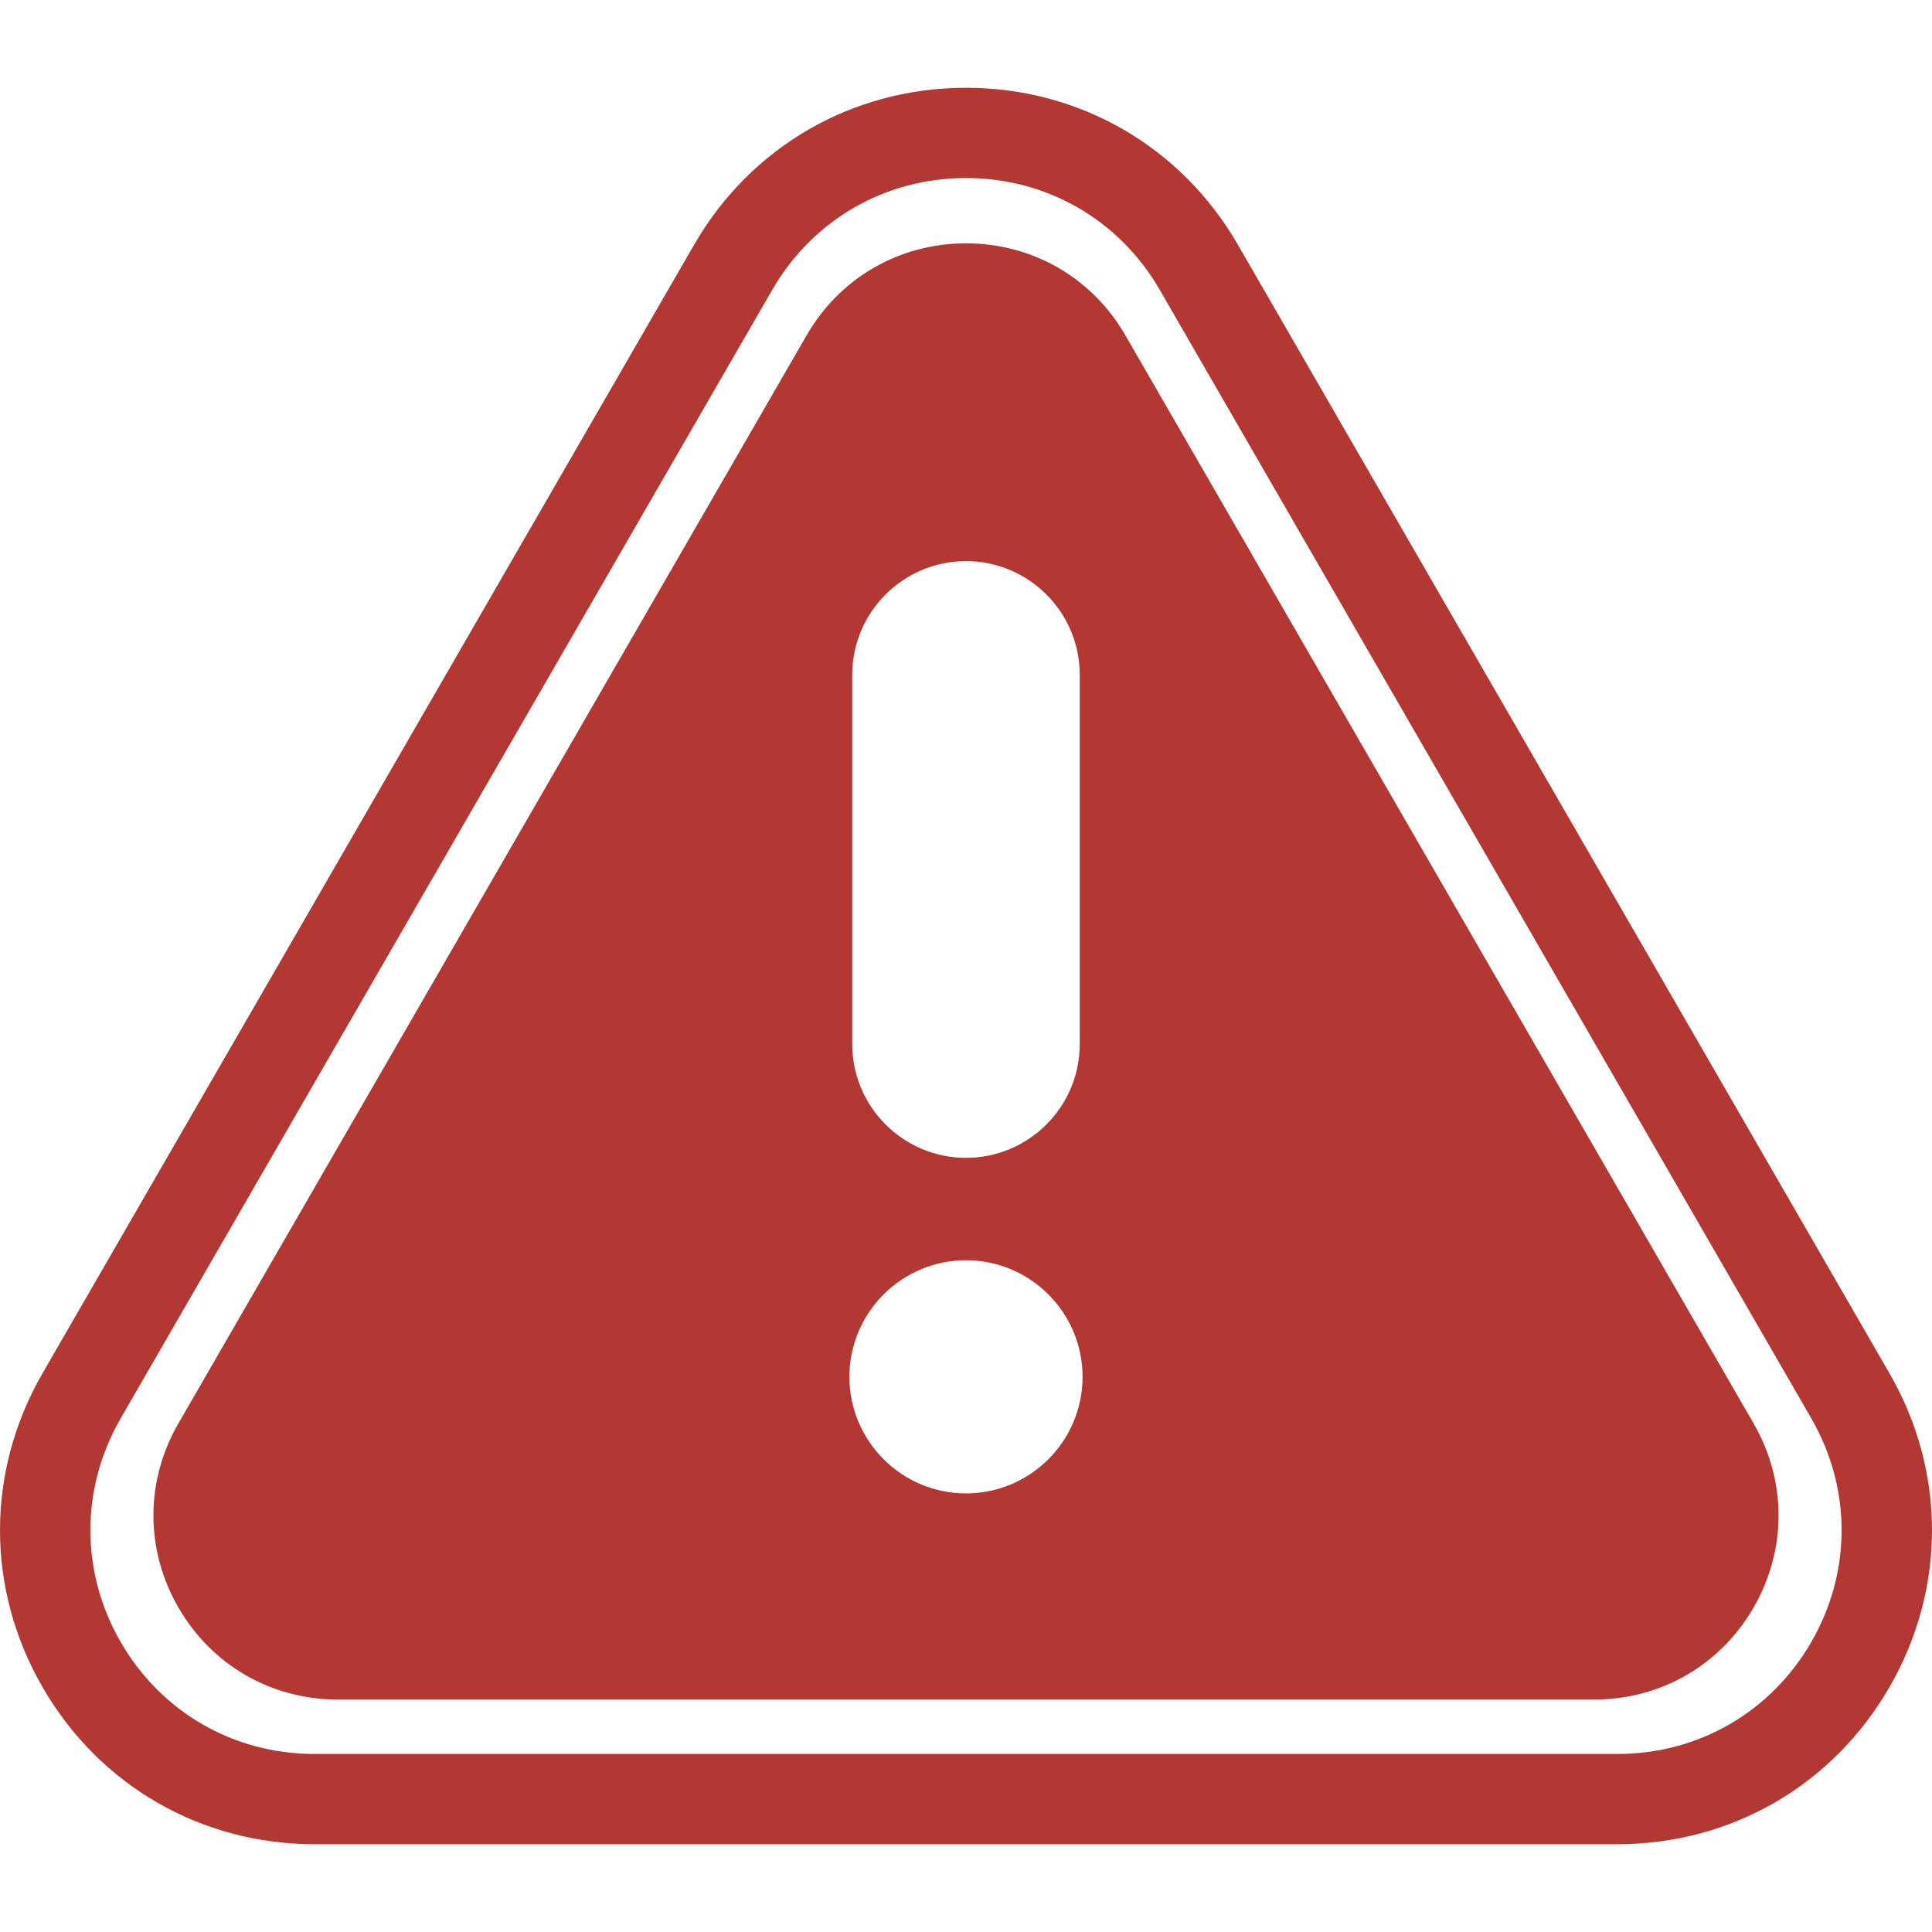
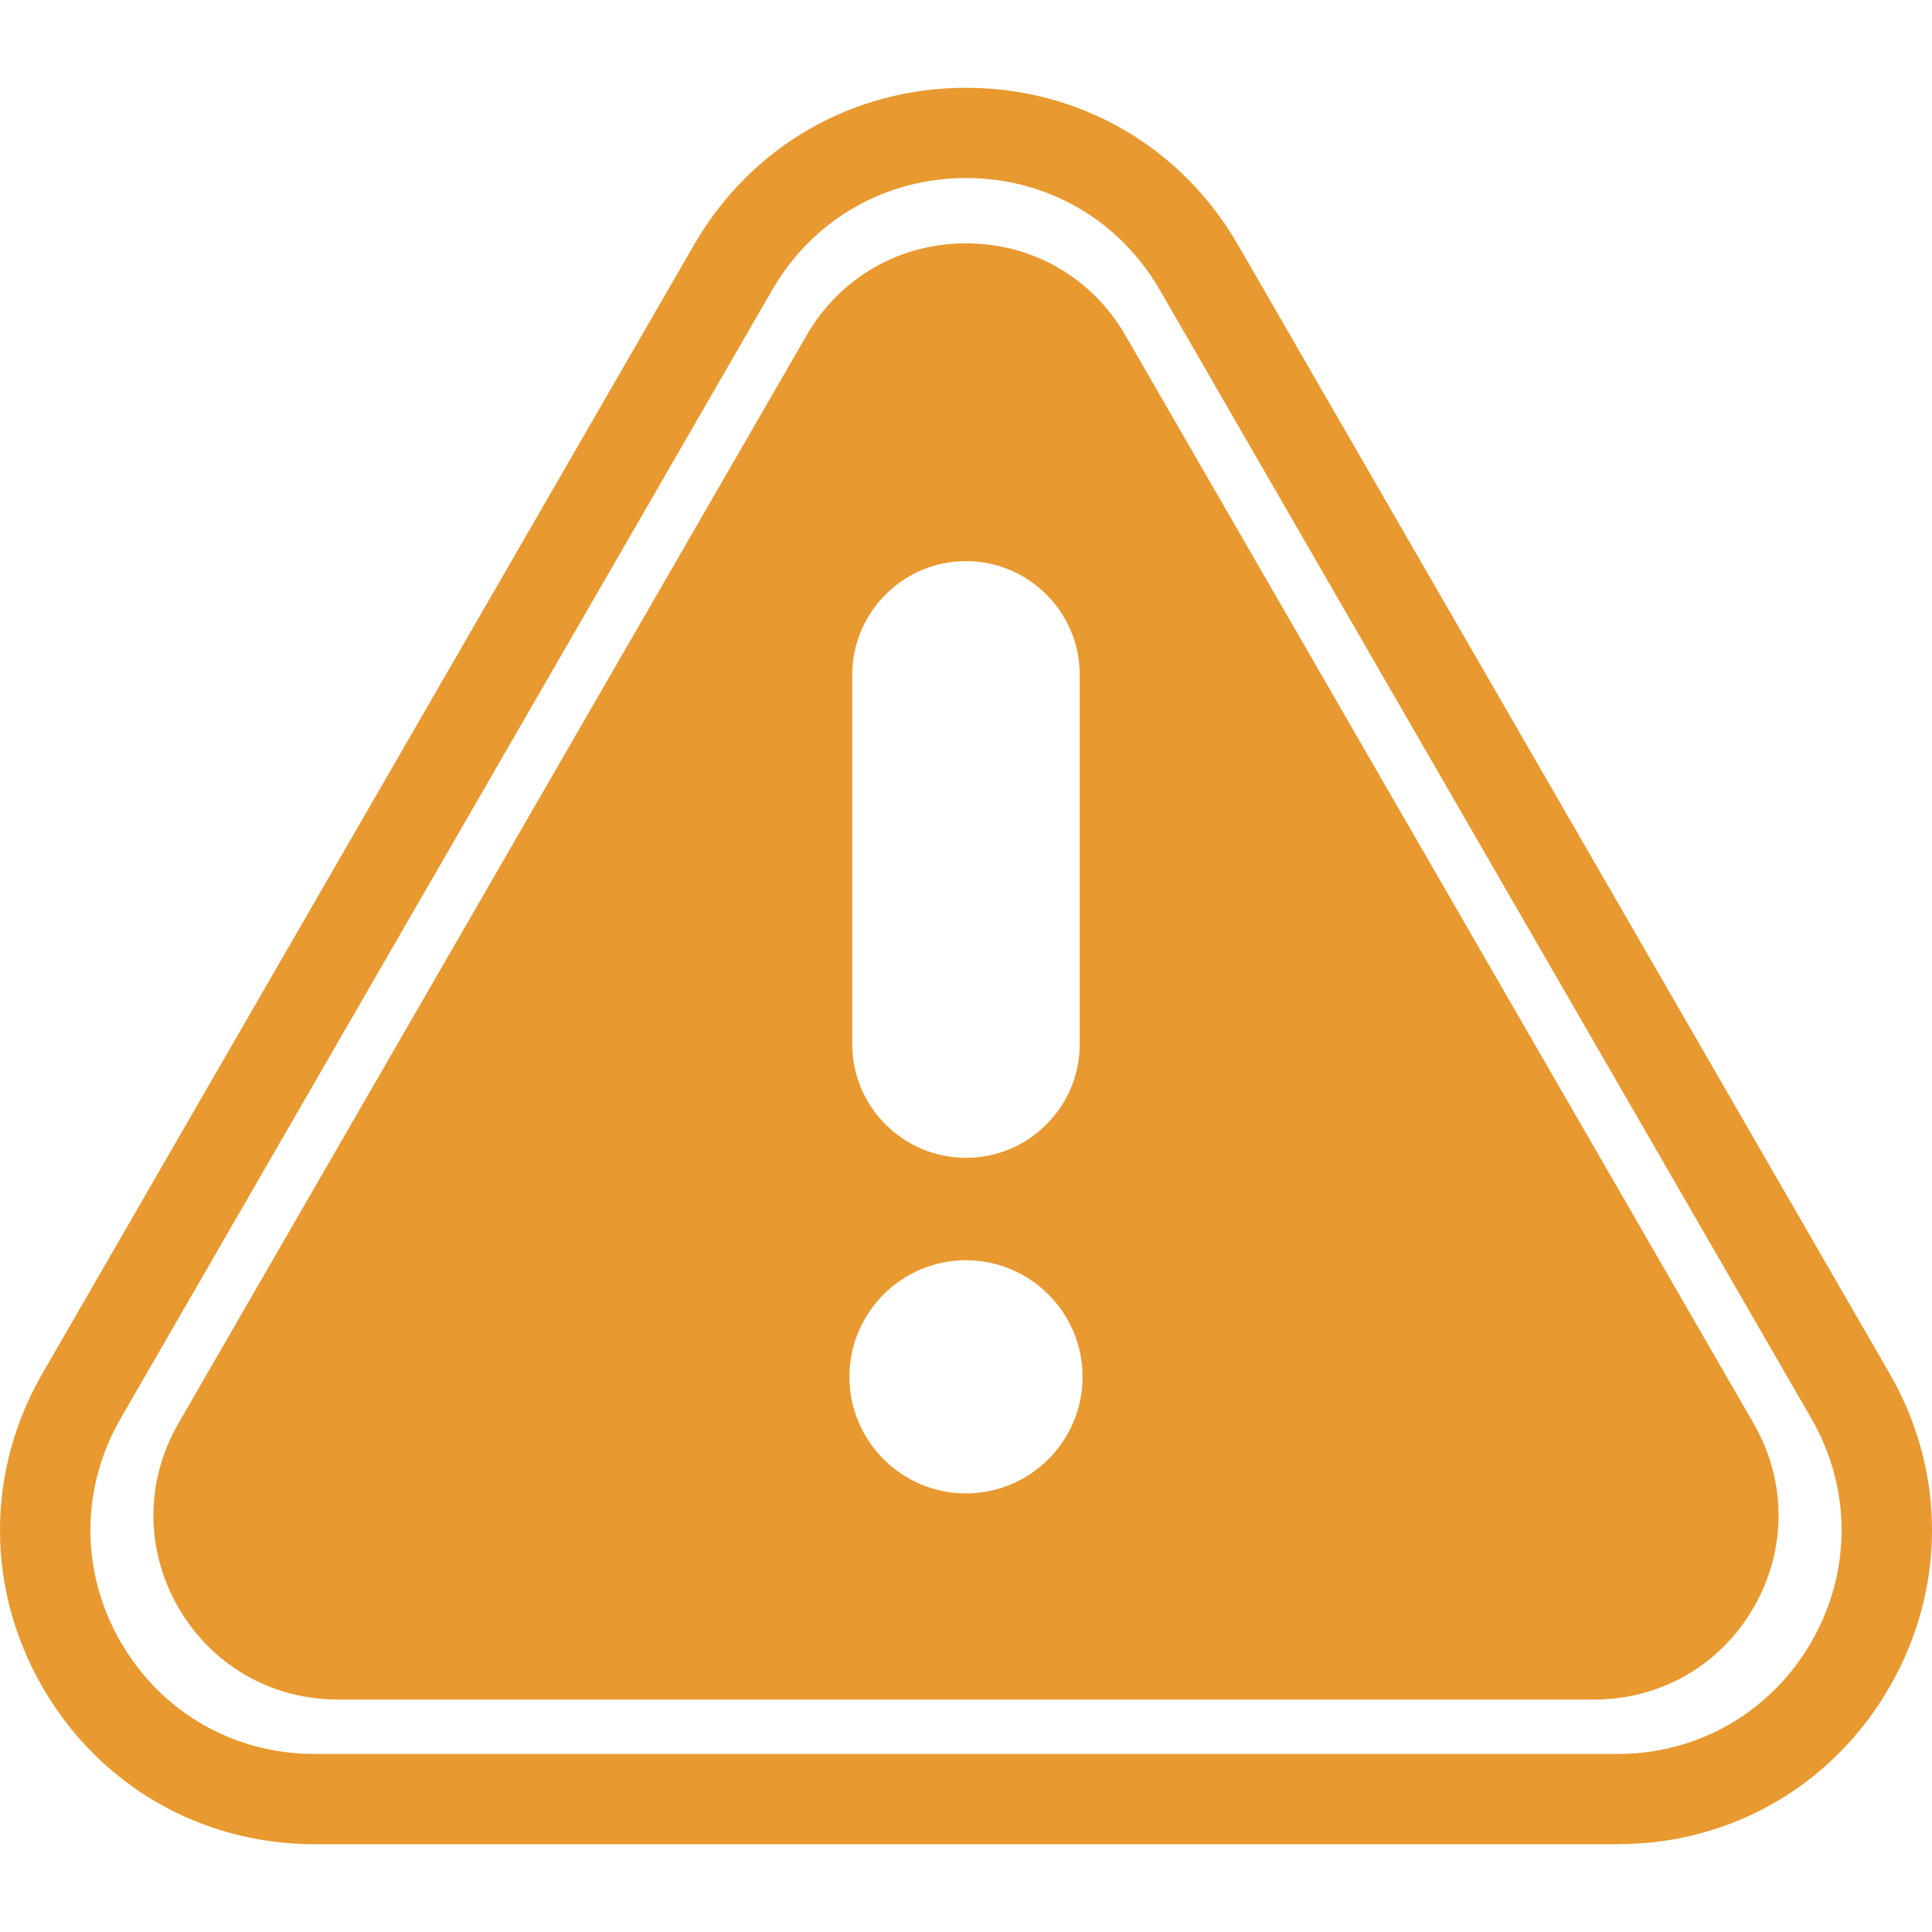
<svg xmlns="http://www.w3.org/2000/svg" version="1.1" id="Capa_1" x="0px" y="0px" viewBox="0 0 612.002 612.002" style="enable-background:new 0 0 612.002 612.002;" xml:space="preserve">
  <g>
-     <path d="M512.376,584.192H99.624c-35.959,0-68.162-18.593-86.14-49.732s-17.981-68.325,0-99.467L219.862,77.542   c17.978-31.139,50.181-49.732,86.14-49.732s68.162,18.593,86.14,49.732l206.375,357.451c17.981,31.142,17.981,68.325,0,99.467   S548.333,584.192,512.376,584.192z M306.002,56.396c-25.625,0-48.571,13.25-61.384,35.439L38.241,449.286   c-12.812,22.192-12.81,48.689,0,70.88s35.759,35.439,61.384,35.439h412.749c25.625,0,48.571-13.25,61.384-35.439   c12.812-22.189,12.812-48.689,0-70.88L367.383,91.835C354.573,69.643,331.627,56.396,306.002,56.396z M555.493,450.902   L356.5,106.234c-10.54-18.258-29.418-29.155-50.498-29.155c-21.083,0-39.961,10.9-50.501,29.155L56.507,450.902   c-10.543,18.258-10.54,40.055,0,58.311c10.54,18.255,29.418,29.155,50.501,29.155h397.987c21.083,0,39.961-10.9,50.501-29.155   C566.036,490.957,566.033,469.157,555.493,450.902z M269.963,213.788c0-19.87,16.166-36.036,36.036-36.036   s36.036,16.166,36.036,36.036v116.947c0,19.871-16.166,36.036-36.036,36.036s-36.036-16.166-36.036-36.036V213.788z    M305.999,473.068c-20.362,0-36.928-16.566-36.928-36.928s16.566-36.928,36.928-36.928s36.928,16.566,36.928,36.928   S326.361,473.068,305.999,473.068z" fill="#b33834" />
+     <path d="M512.376,584.192H99.624c-35.959,0-68.162-18.593-86.14-49.732s-17.981-68.325,0-99.467L219.862,77.542   c17.978-31.139,50.181-49.732,86.14-49.732s68.162,18.593,86.14,49.732l206.375,357.451c17.981,31.142,17.981,68.325,0,99.467   S548.333,584.192,512.376,584.192z M306.002,56.396c-25.625,0-48.571,13.25-61.384,35.439L38.241,449.286   c-12.812,22.192-12.81,48.689,0,70.88s35.759,35.439,61.384,35.439h412.749c25.625,0,48.571-13.25,61.384-35.439   c12.812-22.189,12.812-48.689,0-70.88L367.383,91.835C354.573,69.643,331.627,56.396,306.002,56.396z M555.493,450.902   L356.5,106.234c-10.54-18.258-29.418-29.155-50.498-29.155c-21.083,0-39.961,10.9-50.501,29.155L56.507,450.902   c-10.543,18.258-10.54,40.055,0,58.311c10.54,18.255,29.418,29.155,50.501,29.155h397.987c21.083,0,39.961-10.9,50.501-29.155   C566.036,490.957,566.033,469.157,555.493,450.902z M269.963,213.788c0-19.87,16.166-36.036,36.036-36.036   s36.036,16.166,36.036,36.036v116.947c0,19.871-16.166,36.036-36.036,36.036s-36.036-16.166-36.036-36.036V213.788z    M305.999,473.068c-20.362,0-36.928-16.566-36.928-36.928s16.566-36.928,36.928-36.928s36.928,16.566,36.928,36.928   S326.361,473.068,305.999,473.068z" fill="#e89930" />
  </g>
</svg>
